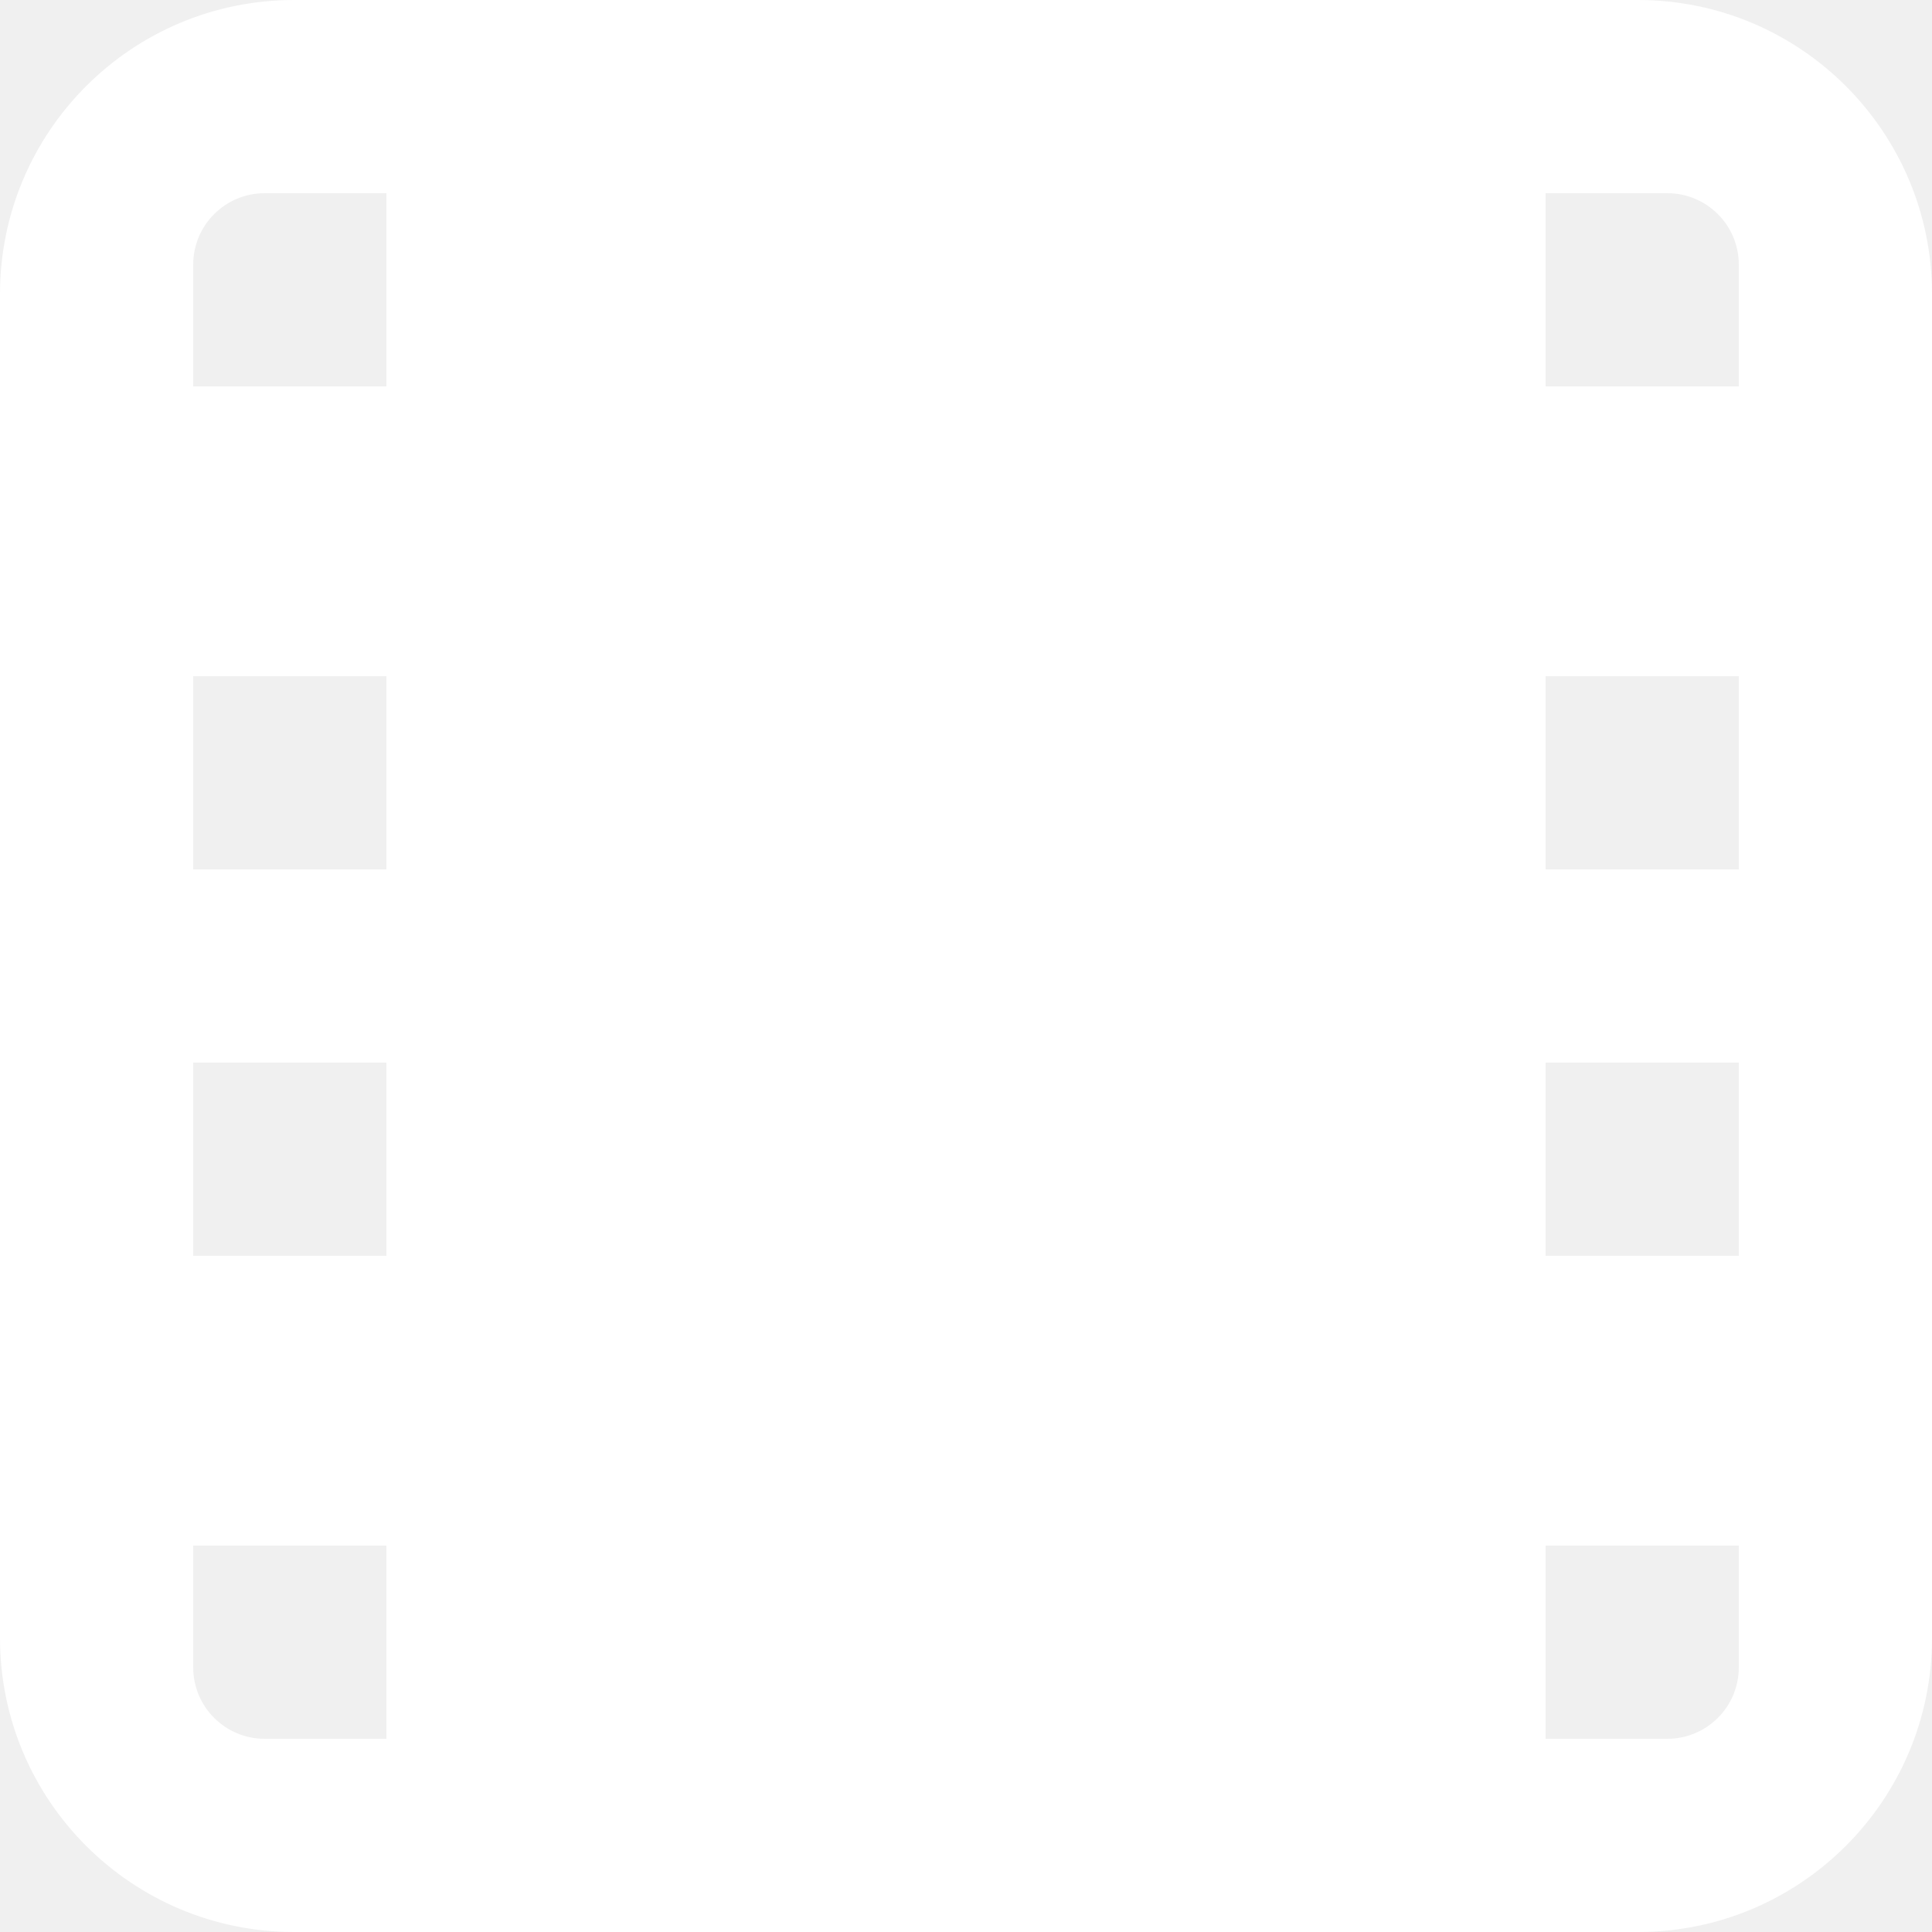
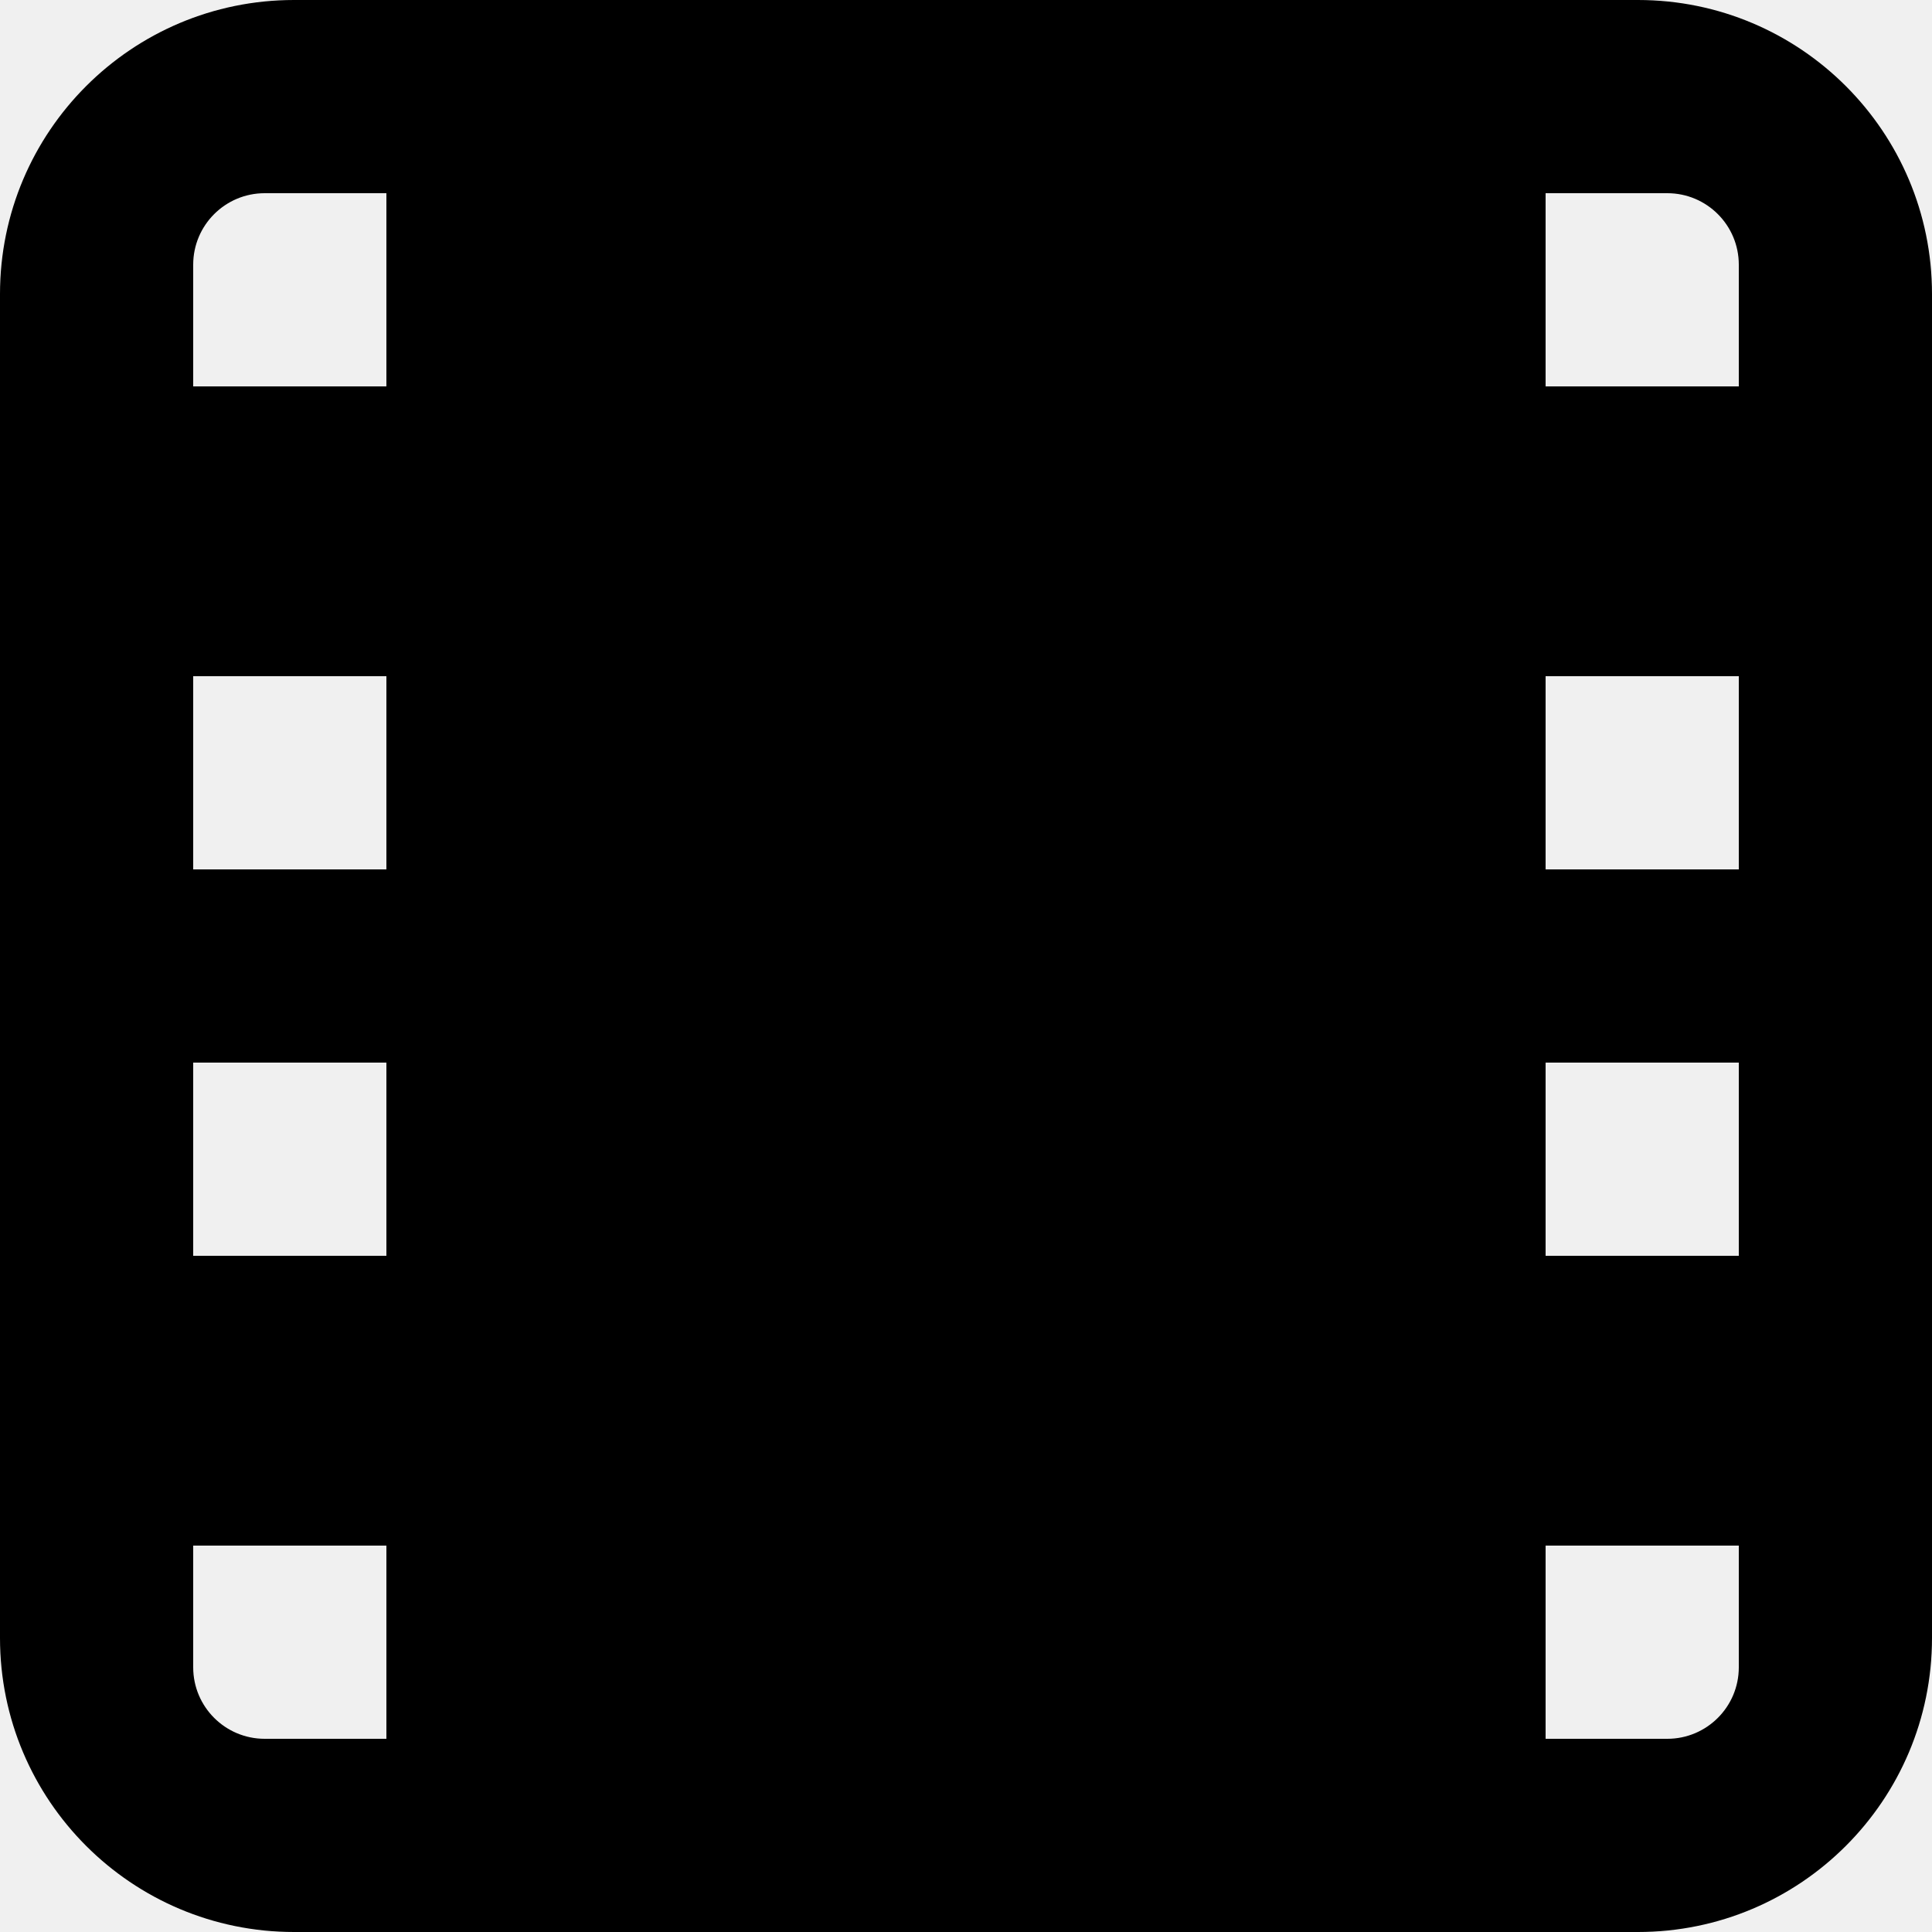
<svg xmlns="http://www.w3.org/2000/svg" width="100" height="100" viewBox="0 0 20 20">
-   <path d="M16.956 0H3.044A3.044 3.044 0 0 0 0 3.044v13.912A3.044 3.044 0 0 0 3.044 20h13.912A3.044 3.044 0 0 0 20 16.956V3.044A3.044 3.044 0 0 0 16.956 0ZM4 9H2V7h2v2Zm-2 2h2v2H2v-2Zm16-2h-2V7h2v2Zm-2 2h2v2h-2v-2Zm2-8.26V4h-2V2h1.26a.74.74 0 0 1 .74.74ZM2.74 2H4v2H2V2.74A.74.74 0 0 1 2.74 2ZM2 17.26V16h2v2H2.74a.74.74 0 0 1-.74-.74Zm16 0a.74.74 0 0 1-.74.74H16v-2h2v1.26Z" fill="white" />
+   <path d="M16.956 0H3.044A3.044 3.044 0 0 0 0 3.044v13.912A3.044 3.044 0 0 0 3.044 20h13.912A3.044 3.044 0 0 0 20 16.956V3.044A3.044 3.044 0 0 0 16.956 0ZM4 9H2V7h2v2Zm-2 2h2v2H2v-2Zm16-2h-2V7h2v2Zm-2 2h2v2h-2v-2Zm2-8.26V4h-2V2h1.26a.74.74 0 0 1 .74.74ZM2.74 2H4v2H2V2.74A.74.74 0 0 1 2.74 2ZM2 17.26V16h2v2H2.74a.74.74 0 0 1-.74-.74Zm16 0a.74.74 0 0 1-.74.74H16v-2h2v1.26Z" fill="original" />
</svg>
